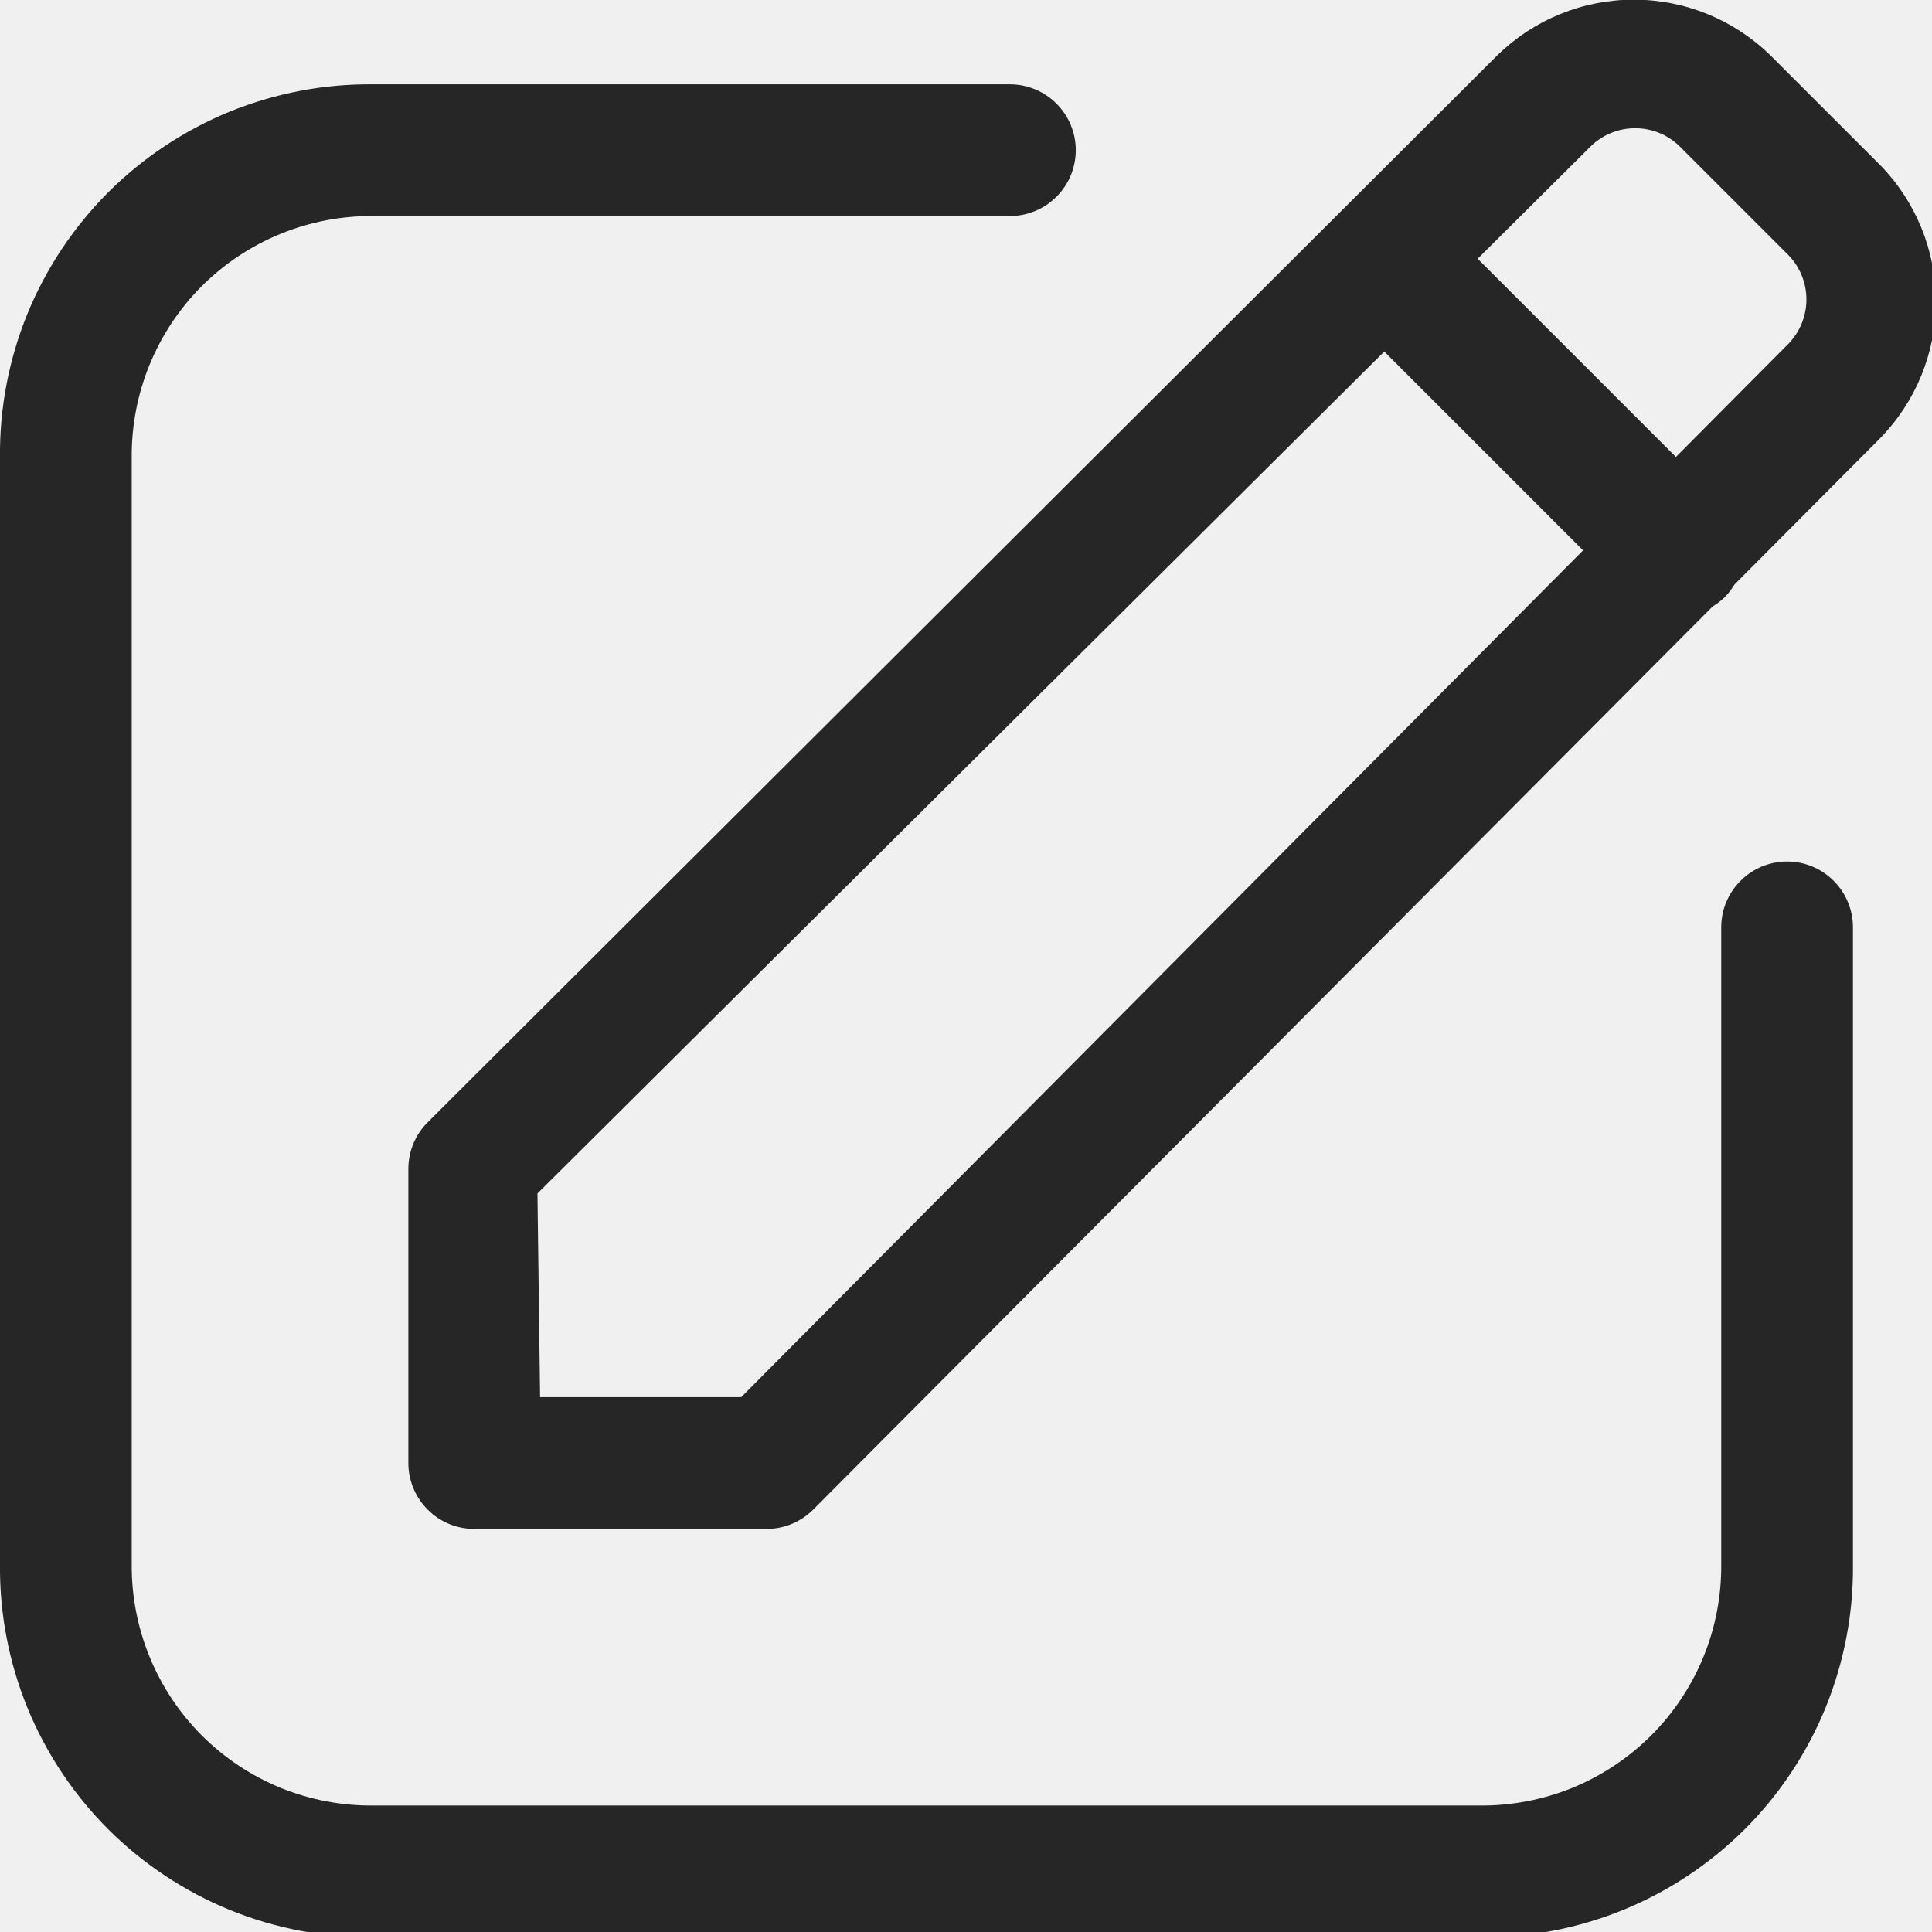
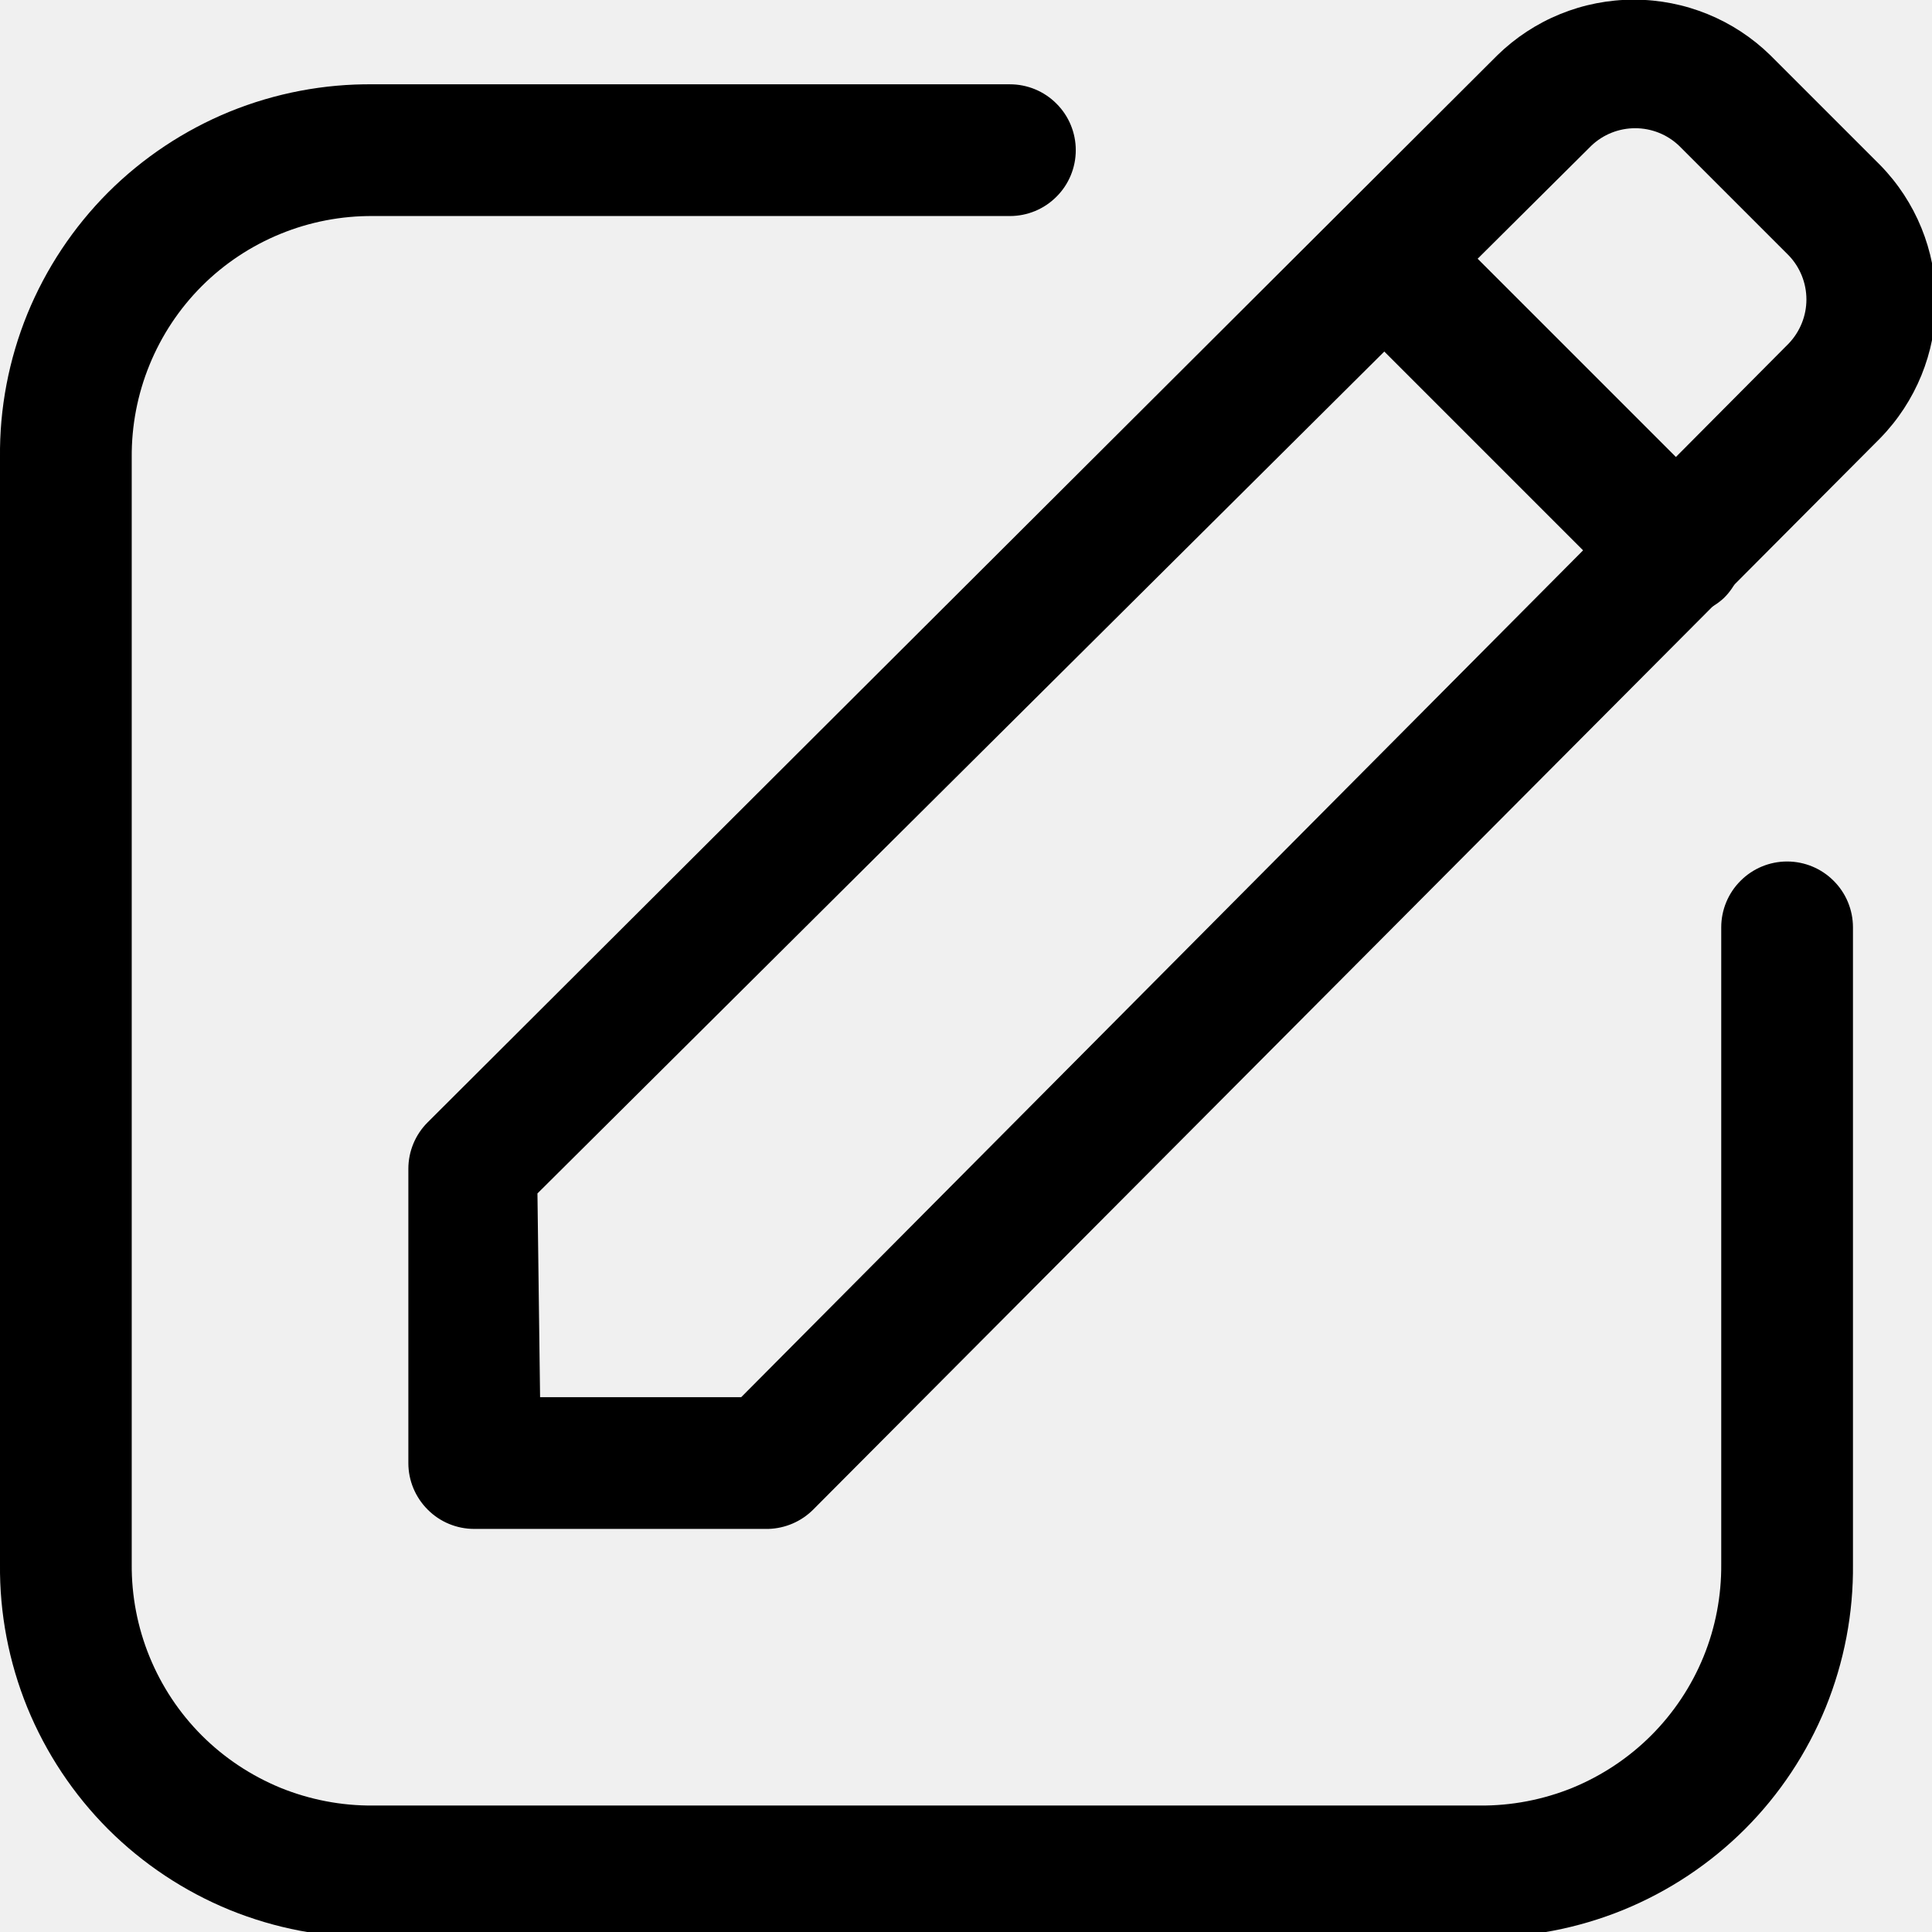
<svg xmlns="http://www.w3.org/2000/svg" width="22" height="22" viewBox="0 0 22 22" fill="none">
  <g clip-path="url(#clip0_2_109)">
-     <path d="M16.85 22.06H4.25C3.69 22.066 3.135 21.96 2.616 21.749C2.098 21.537 1.627 21.224 1.231 20.829C0.836 20.433 0.523 19.962 0.311 19.444C0.1 18.925 -0.006 18.37 -7.16856e-07 17.81V5.21C-0.006 4.65 0.1 4.095 0.311 3.576C0.523 3.058 0.836 2.587 1.231 2.191C1.627 1.796 2.098 1.483 2.616 1.271C3.135 1.06 3.69 0.954 4.25 0.96H11.5C11.699 0.96 11.89 1.039 12.03 1.18C12.171 1.32 12.25 1.511 12.25 1.71C12.25 1.909 12.171 2.1 12.03 2.24C11.89 2.381 11.699 2.46 11.5 2.46H4.25C3.888 2.457 3.529 2.526 3.194 2.663C2.859 2.8 2.554 3.002 2.298 3.258C2.042 3.514 1.84 3.819 1.703 4.154C1.566 4.489 1.497 4.848 1.5 5.21V17.81C1.497 18.172 1.566 18.531 1.703 18.866C1.84 19.201 2.042 19.506 2.298 19.762C2.554 20.018 2.859 20.22 3.194 20.358C3.529 20.494 3.888 20.563 4.25 20.56H16.85C17.212 20.563 17.571 20.494 17.906 20.358C18.241 20.22 18.546 20.018 18.802 19.762C19.058 19.506 19.261 19.201 19.398 18.866C19.535 18.531 19.603 18.172 19.6 17.81V10.56C19.6 10.361 19.679 10.17 19.82 10.03C19.96 9.889 20.151 9.81 20.35 9.81C20.549 9.81 20.74 9.889 20.88 10.03C21.021 10.17 21.1 10.361 21.1 10.56V17.81C21.106 18.37 21 18.925 20.789 19.444C20.577 19.962 20.265 20.433 19.869 20.829C19.473 21.224 19.002 21.537 18.483 21.749C17.965 21.96 17.41 22.066 16.85 22.06Z" fill="#262626" />
-     <path d="M8.75 17.41H5.4C5.201 17.41 5.01 17.331 4.87 17.19C4.729 17.049 4.65 16.859 4.65 16.66V13.31C4.65 13.111 4.729 12.92 4.87 12.78L17.05 0.63C17.466 0.223 18.024 -0.004 18.605 -0.004C19.186 -0.004 19.744 0.223 20.16 0.63L21.41 1.88C21.816 2.295 22.044 2.853 22.044 3.435C22.044 4.016 21.816 4.574 21.41 4.99L9.26 17.19C9.124 17.326 8.942 17.404 8.75 17.41ZM6.15 15.91H8.44L20.37 3.91C20.498 3.775 20.57 3.596 20.57 3.41C20.57 3.224 20.498 3.044 20.37 2.91L19.12 1.66C18.985 1.531 18.806 1.46 18.62 1.46C18.434 1.46 18.255 1.531 18.12 1.66L6.12 13.59L6.15 15.91Z" fill="#262626" />
-     <path d="M19.1 7.01C18.998 7.012 18.897 6.994 18.802 6.956C18.708 6.918 18.622 6.862 18.55 6.79L15.27 3.51C15.137 3.368 15.065 3.18 15.069 2.985C15.072 2.791 15.151 2.606 15.288 2.468C15.426 2.331 15.611 2.252 15.806 2.249C16 2.245 16.188 2.318 16.33 2.45L19.63 5.75C19.7 5.819 19.756 5.902 19.794 5.993C19.832 6.084 19.851 6.181 19.851 6.28C19.851 6.379 19.832 6.476 19.794 6.567C19.756 6.658 19.7 6.741 19.63 6.81C19.486 6.943 19.296 7.015 19.1 7.01Z" fill="#262626" />
+     <path d="M16.85 22.06H4.25C3.69 22.066 3.135 21.96 2.616 21.749C2.098 21.537 1.627 21.224 1.231 20.829C0.836 20.433 0.523 19.962 0.311 19.444C0.1 18.925 -0.006 18.37 -7.16856e-07 17.81V5.21C-0.006 4.65 0.1 4.095 0.311 3.576C0.523 3.058 0.836 2.587 1.231 2.191C1.627 1.796 2.098 1.483 2.616 1.271C3.135 1.06 3.69 0.954 4.25 0.96H11.5C11.699 0.96 11.89 1.039 12.03 1.18C12.171 1.32 12.25 1.511 12.25 1.71C12.25 1.909 12.171 2.1 12.03 2.24C11.89 2.381 11.699 2.46 11.5 2.46H4.25C3.888 2.457 3.529 2.526 3.194 2.663C2.859 2.8 2.554 3.002 2.298 3.258C2.042 3.514 1.84 3.819 1.703 4.154C1.566 4.489 1.497 4.848 1.5 5.21V17.81C1.497 18.172 1.566 18.531 1.703 18.866C1.84 19.201 2.042 19.506 2.298 19.762C2.554 20.018 2.859 20.22 3.194 20.358C3.529 20.494 3.888 20.563 4.25 20.56H16.85C17.212 20.563 17.571 20.494 17.906 20.358C18.241 20.22 18.546 20.018 18.802 19.762C19.058 19.506 19.261 19.201 19.398 18.866C19.535 18.531 19.603 18.172 19.6 17.81V10.56C19.6 10.361 19.679 10.17 19.82 10.03C19.96 9.889 20.151 9.81 20.35 9.81C20.549 9.81 20.74 9.889 20.88 10.03C21.021 10.17 21.1 10.361 21.1 10.56V17.81C21.106 18.37 21 18.925 20.789 19.444C20.577 19.962 20.265 20.433 19.869 20.829C19.473 21.224 19.002 21.537 18.483 21.749C17.965 21.96 17.41 22.066 16.85 22.06Z" fill="currentColor" />
+     <path d="M8.75 17.41H5.4C5.201 17.41 5.01 17.331 4.87 17.19C4.729 17.049 4.65 16.859 4.65 16.66V13.31C4.65 13.111 4.729 12.92 4.87 12.78L17.05 0.63C17.466 0.223 18.024 -0.004 18.605 -0.004C19.186 -0.004 19.744 0.223 20.16 0.63L21.41 1.88C21.816 2.295 22.044 2.853 22.044 3.435C22.044 4.016 21.816 4.574 21.41 4.99L9.26 17.19C9.124 17.326 8.942 17.404 8.75 17.41ZM6.15 15.91H8.44L20.37 3.91C20.498 3.775 20.57 3.596 20.57 3.41C20.57 3.224 20.498 3.044 20.37 2.91L19.12 1.66C18.985 1.531 18.806 1.46 18.62 1.46C18.434 1.46 18.255 1.531 18.12 1.66L6.12 13.59L6.15 15.91Z" fill="currentColor" />
+     <path d="M19.1 7.01C18.998 7.012 18.897 6.994 18.802 6.956C18.708 6.918 18.622 6.862 18.55 6.79L15.27 3.51C15.137 3.368 15.065 3.18 15.069 2.985C15.072 2.791 15.151 2.606 15.288 2.468C15.426 2.331 15.611 2.252 15.806 2.249C16 2.245 16.188 2.318 16.33 2.45L19.63 5.75C19.7 5.819 19.756 5.902 19.794 5.993C19.832 6.084 19.851 6.181 19.851 6.28C19.851 6.379 19.832 6.476 19.794 6.567C19.756 6.658 19.7 6.741 19.63 6.81C19.486 6.943 19.296 7.015 19.1 7.01Z" fill="currentColor" />
  </g>
  <defs>
    <clipPath id="clip0_2_109">
-       <rect width="22" height="22" fill="white" />
+       <rect width="22" height="22" fill="currentColor" />
    </clipPath>
  </defs>
</svg>
